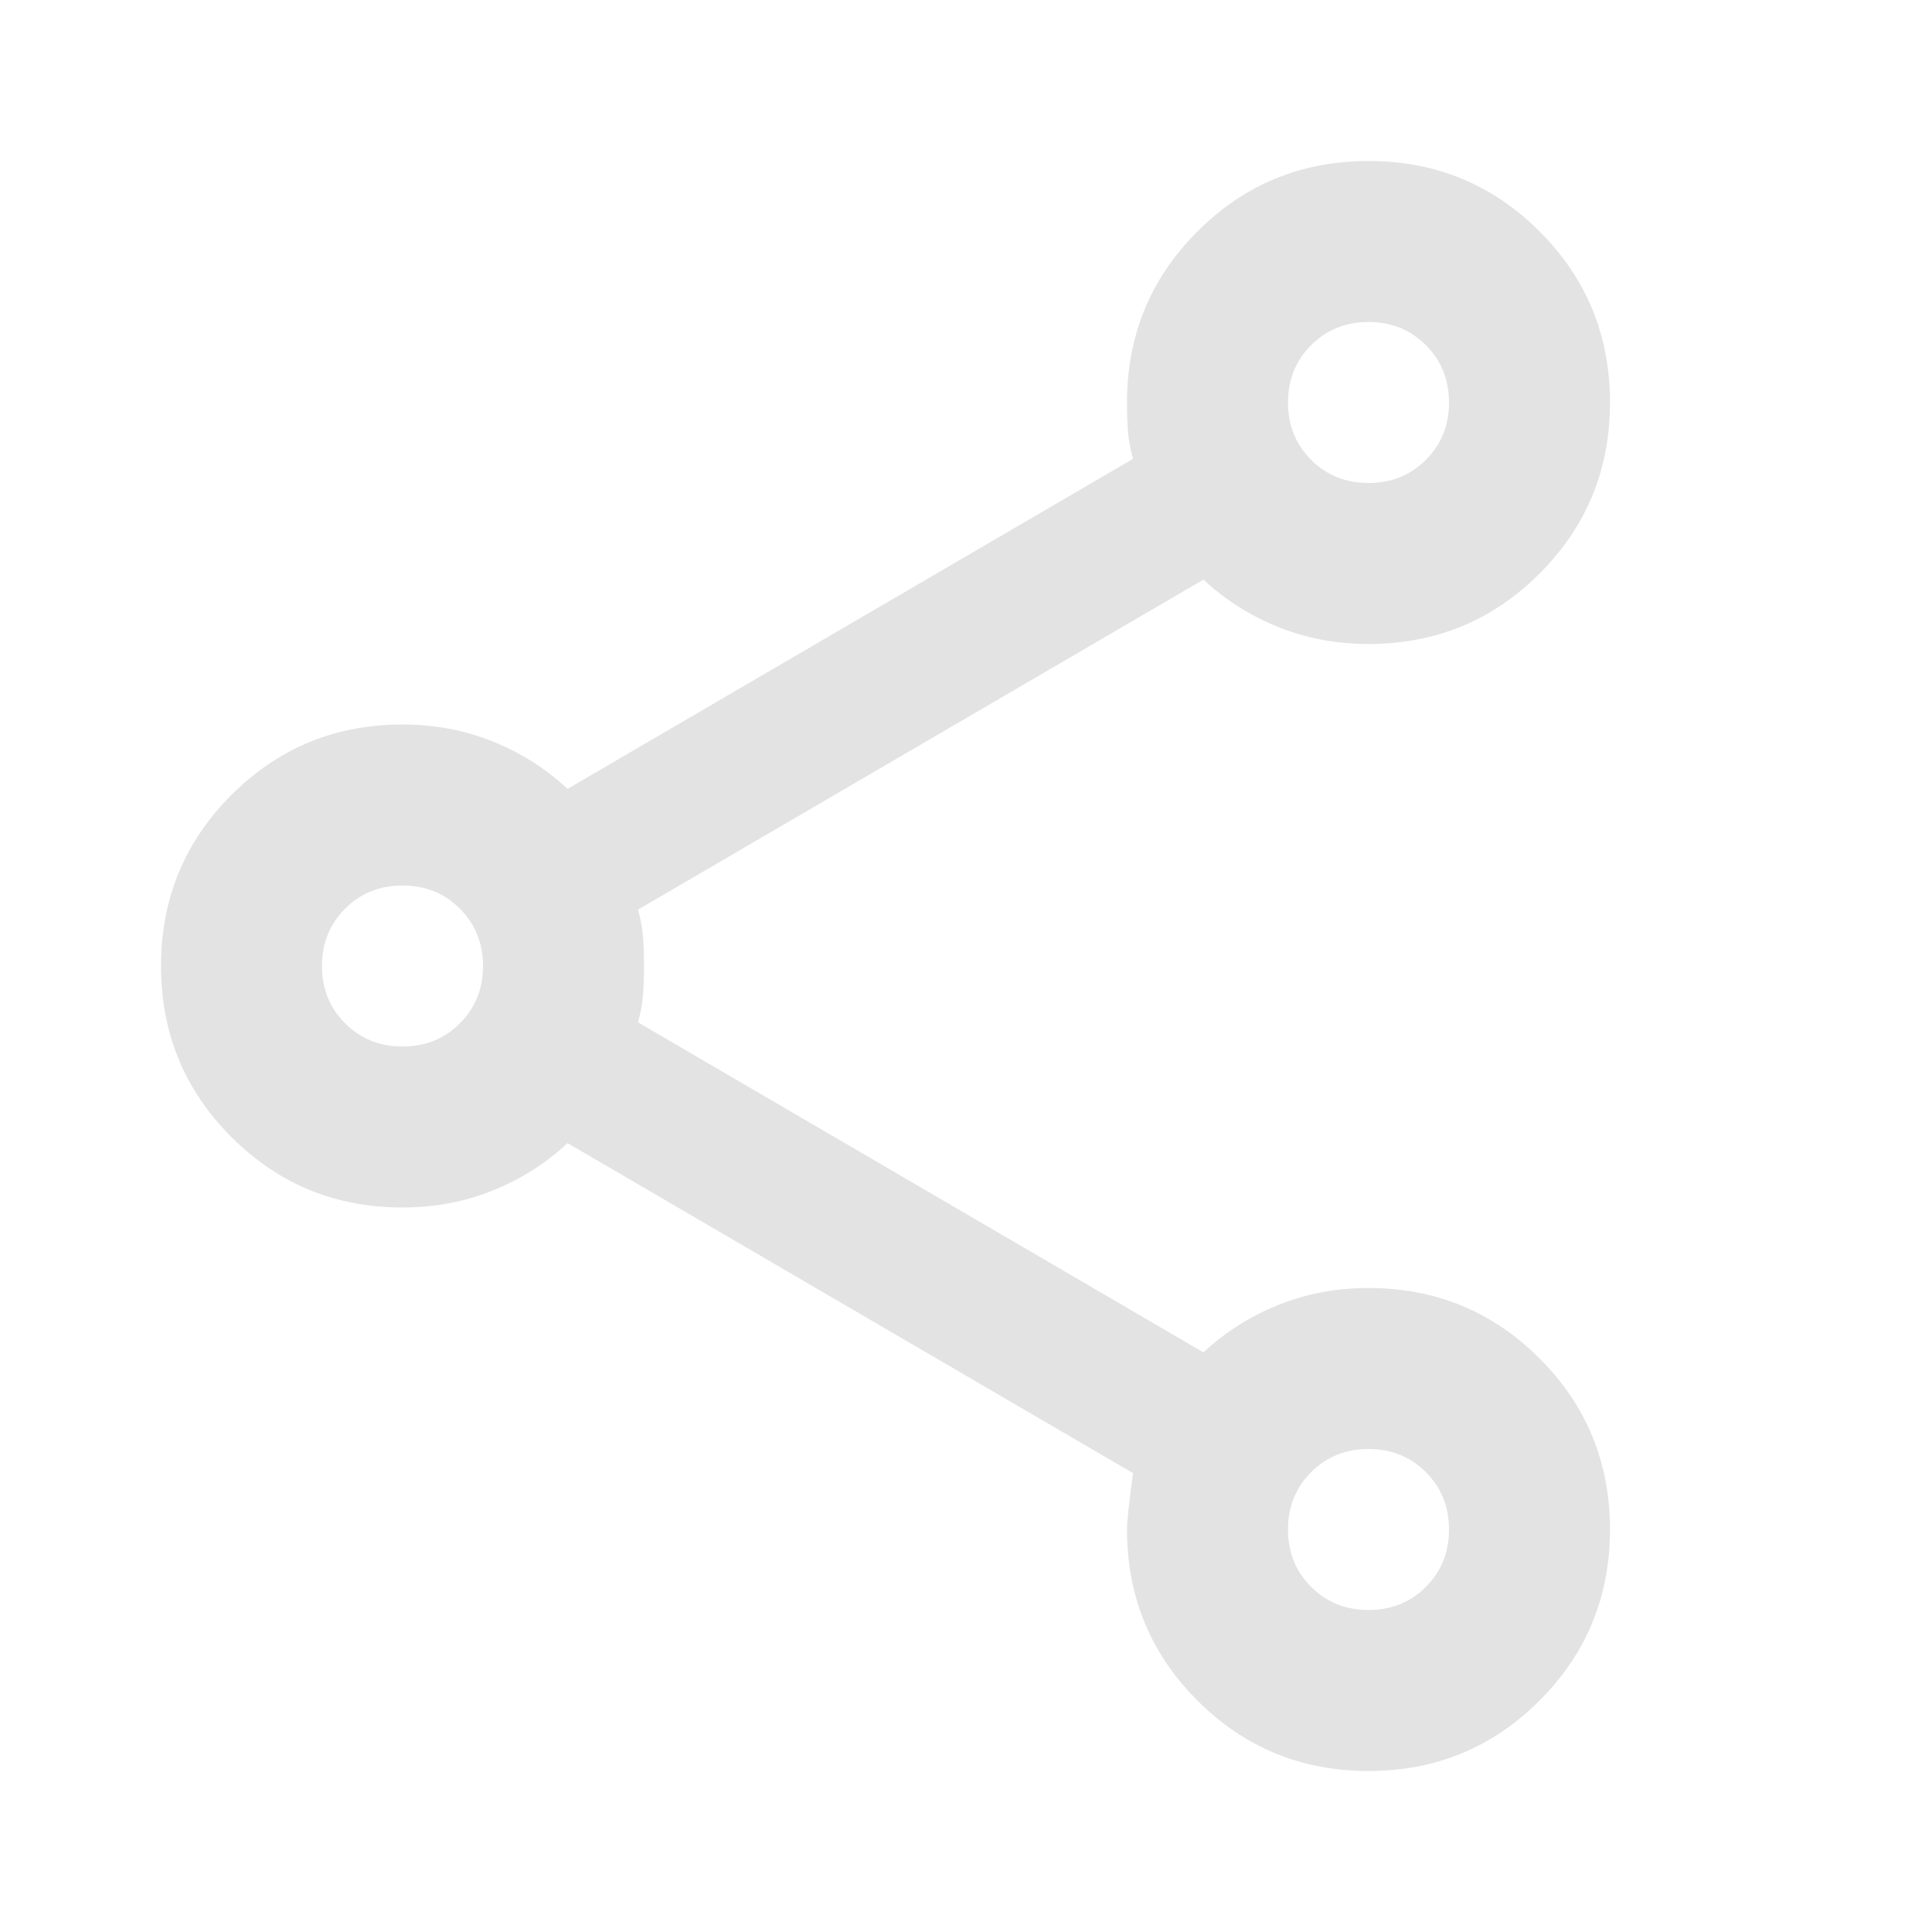
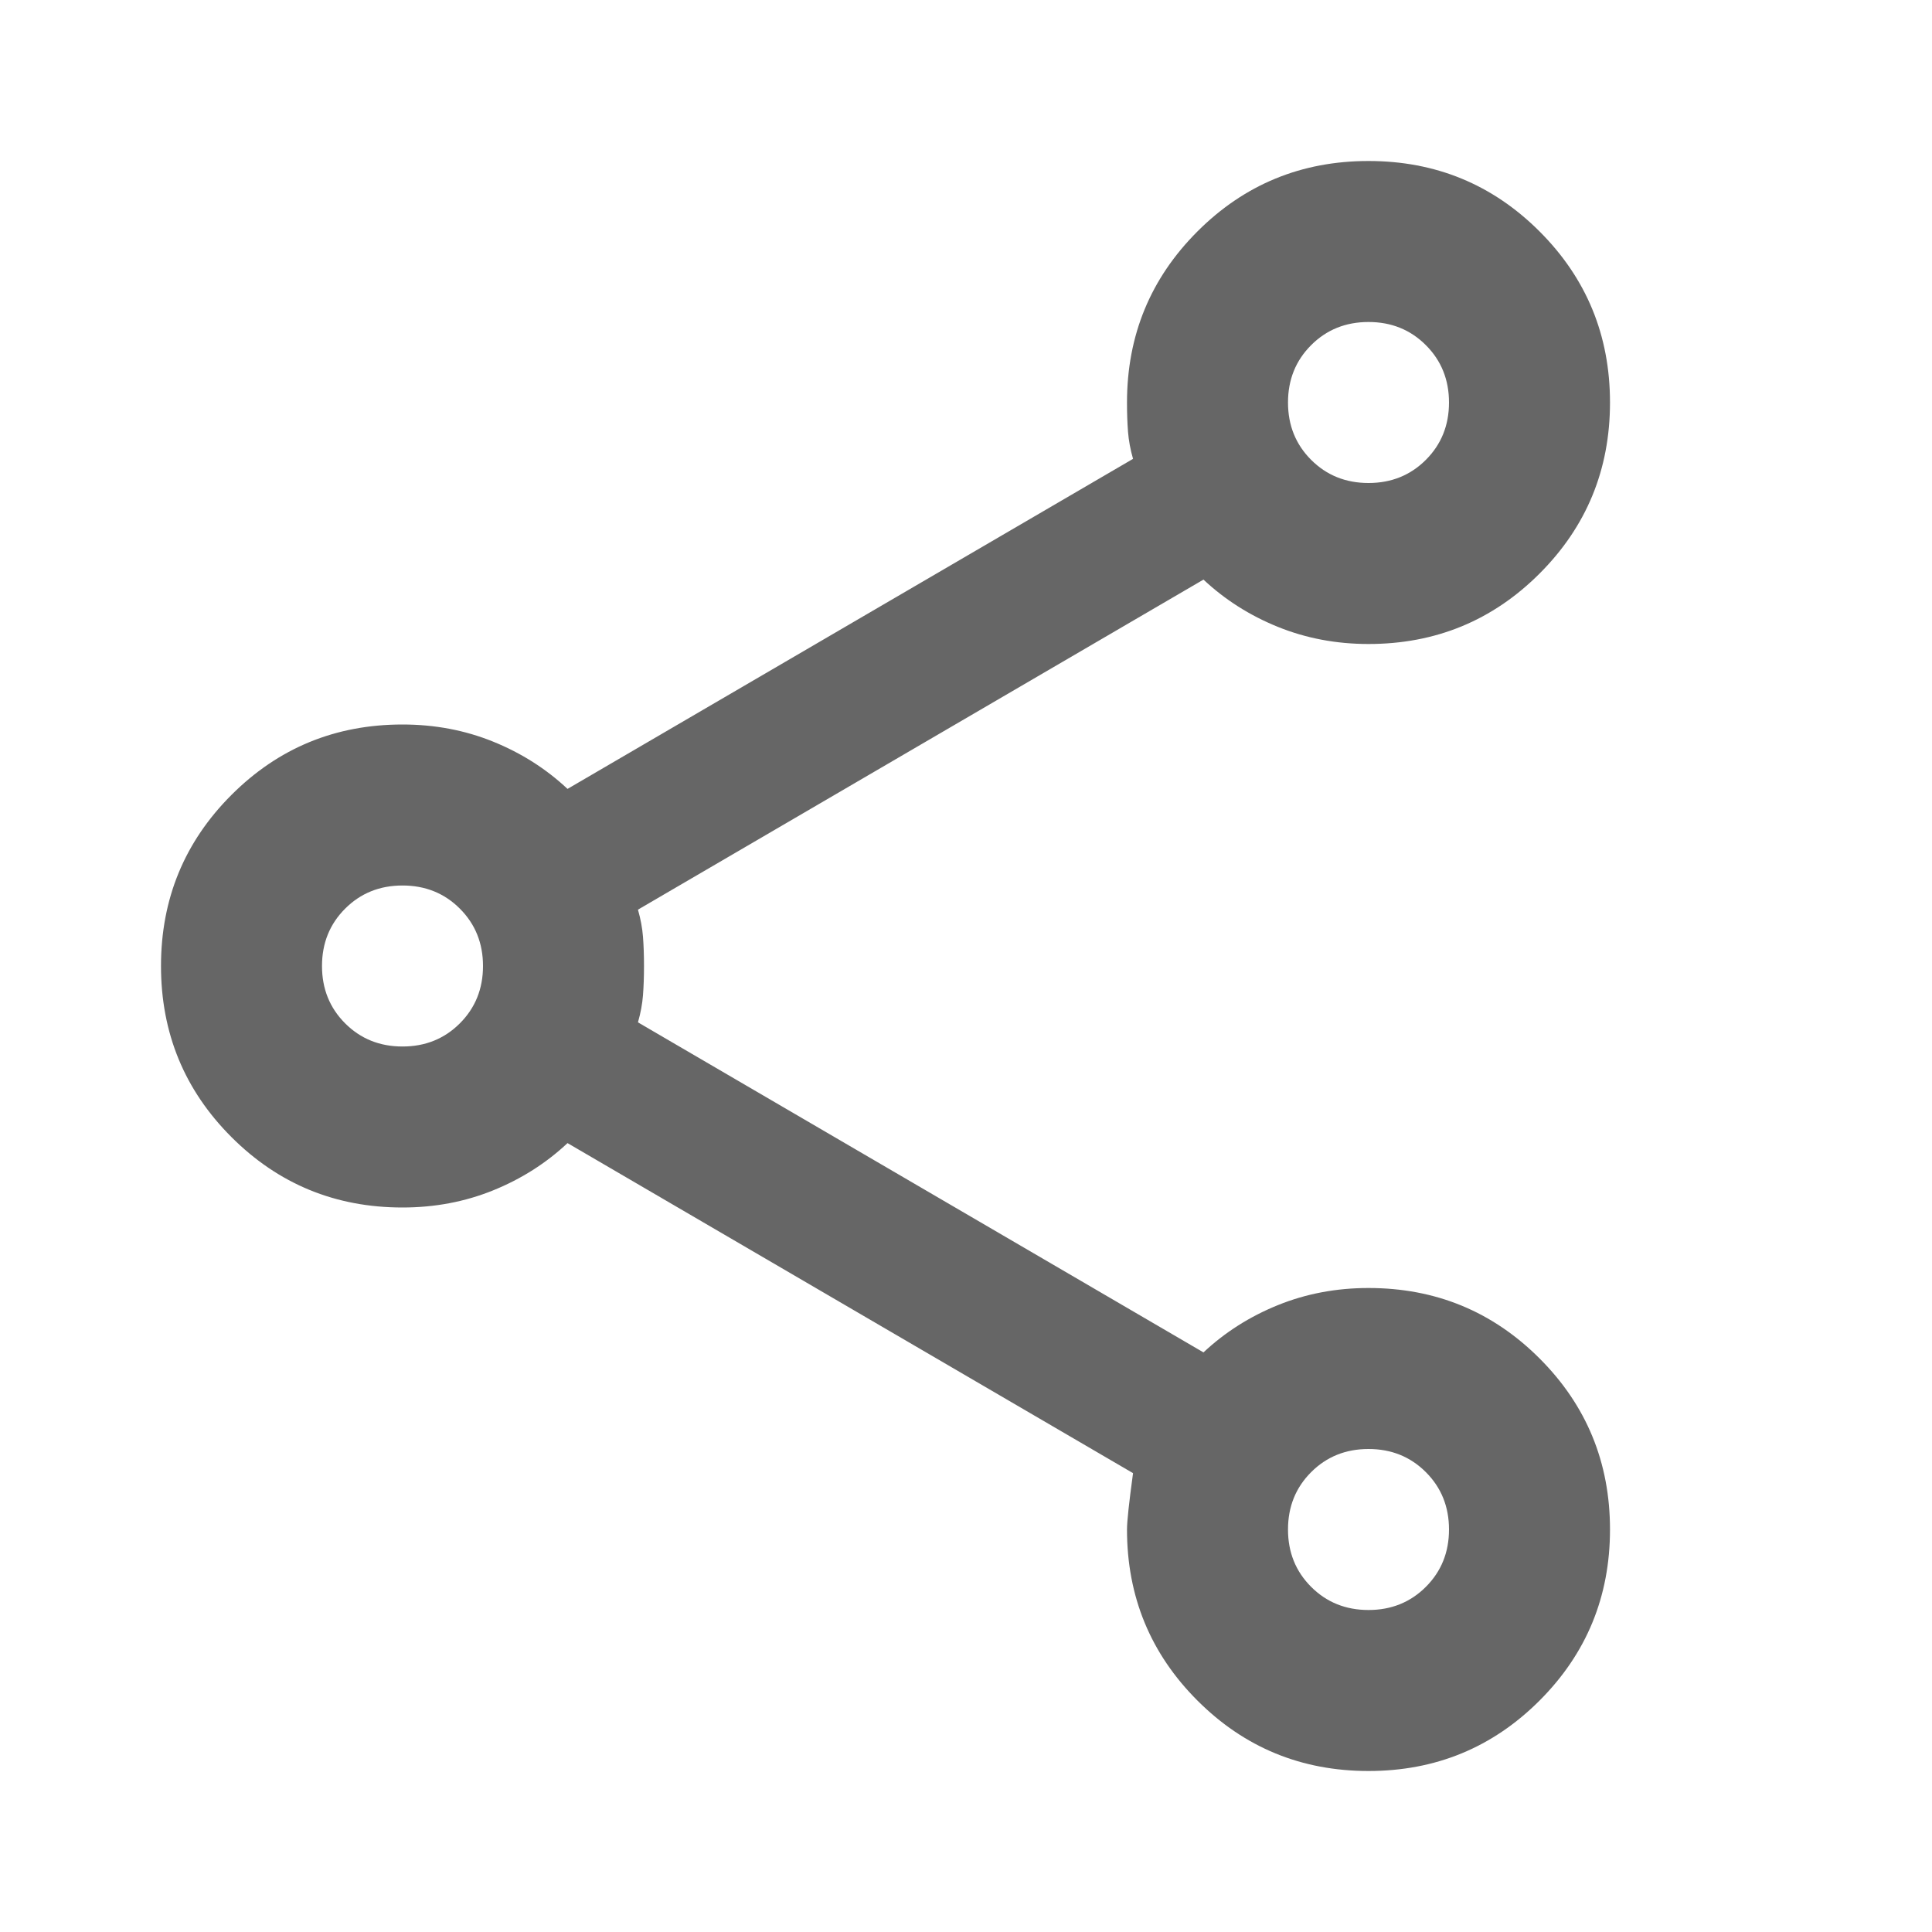
- <svg xmlns="http://www.w3.org/2000/svg" height="24px" viewBox="0 -960 960 960" width="24px" fill="#e3e3e3">
+ <svg xmlns="http://www.w3.org/2000/svg" height="24px" viewBox="0 -960 960 960" width="24px" fill="#666666">
  <path d="M680-80q-50 0-85-35t-35-85q0-6 3-28L282-392q-16 15-37 23.5t-45 8.5q-50 0-85-35t-35-85q0-50 35-85t85-35q24 0 45 8.5t37 23.5l281-164q-2-7-2.5-13.5T560-760q0-50 35-85t85-35q50 0 85 35t35 85q0 50-35 85t-85 35q-24 0-45-8.5T598-672L317-508q2 7 2.5 13.5t.5 14.5q0 8-.5 14.5T317-452l281 164q16-15 37-23.5t45-8.5q50 0 85 35t35 85q0 50-35 85t-85 35Zm0-80q17 0 28.5-11.5T720-200q0-17-11.5-28.5T680-240q-17 0-28.5 11.5T640-200q0 17 11.5 28.5T680-160ZM200-440q17 0 28.5-11.5T240-480q0-17-11.5-28.5T200-520q-17 0-28.5 11.5T160-480q0 17 11.5 28.5T200-440Zm480-280q17 0 28.5-11.5T720-760q0-17-11.5-28.5T680-800q-17 0-28.5 11.5T640-760q0 17 11.5 28.5T680-720Zm0 520ZM200-480Zm480-280Z" />
</svg>
